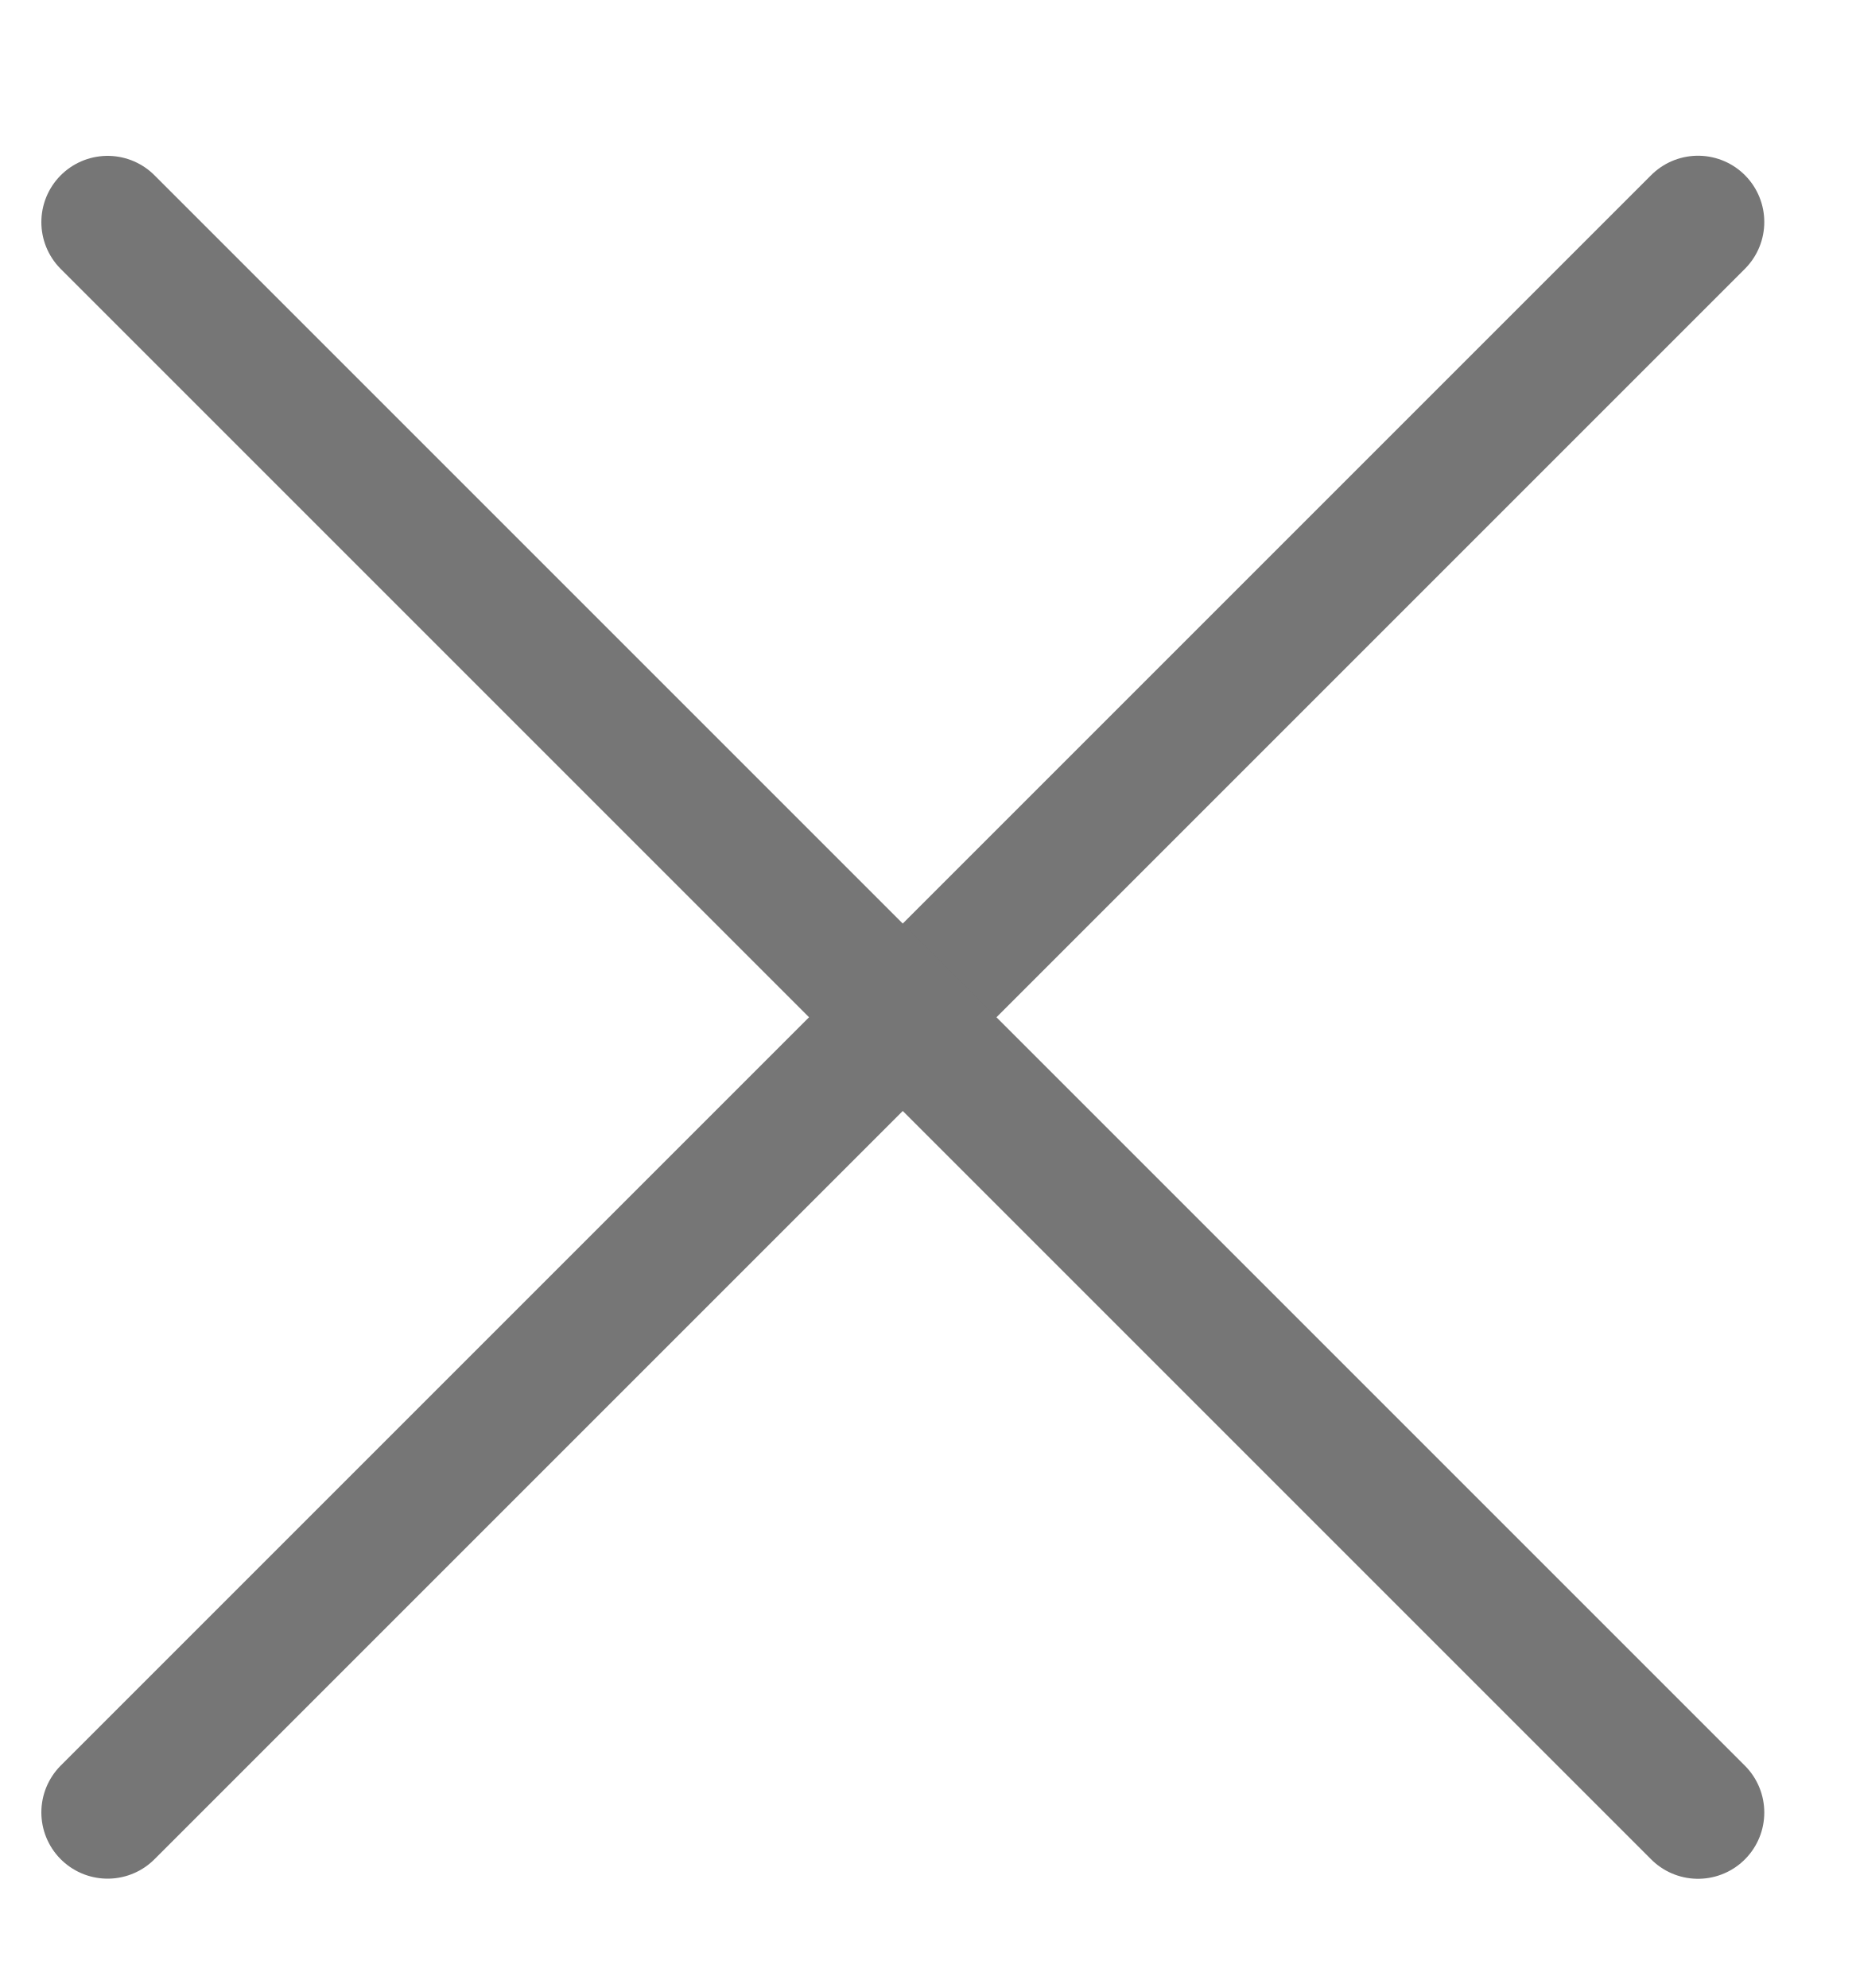
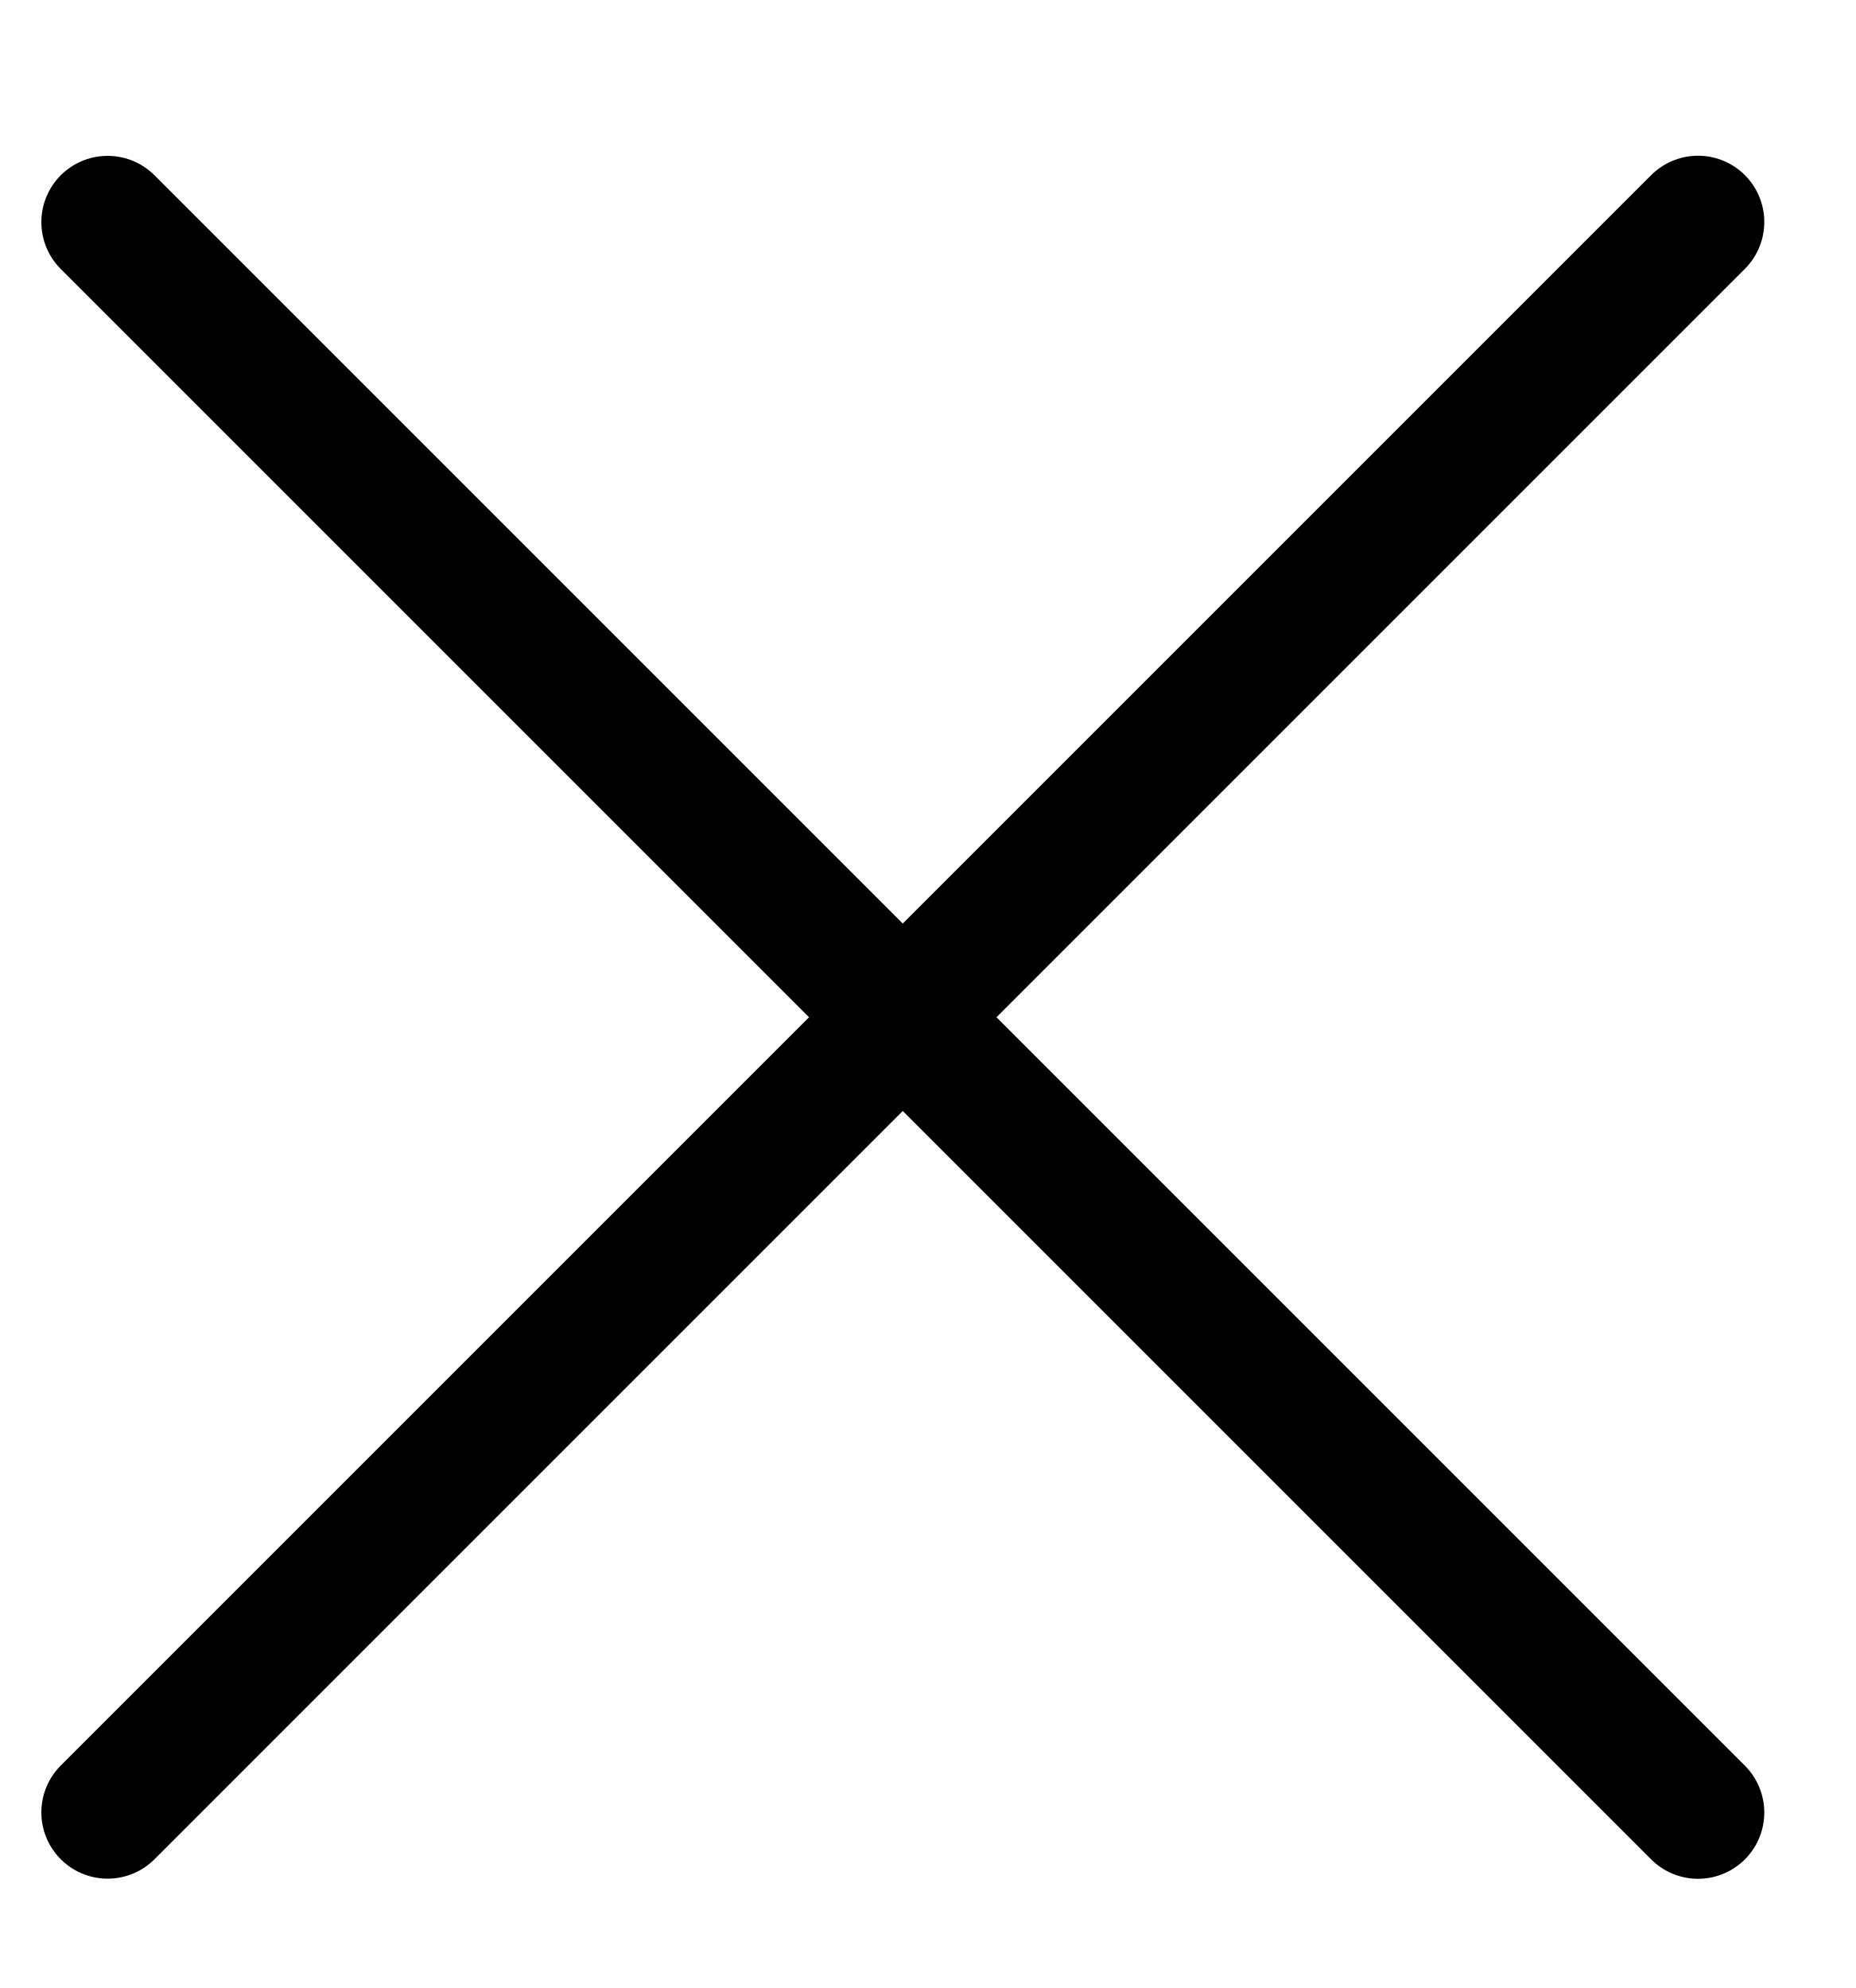
- <svg xmlns="http://www.w3.org/2000/svg" width="14" height="15" viewBox="0 0 14 15" fill="none">
-   <path d="M12.812 1.675L0.812 13.675" stroke="#767676" stroke-linecap="round" />
-   <path d="M12.812 13.676L0.812 1.676" stroke="#767676" stroke-linecap="round" />
+ <svg xmlns="http://www.w3.org/2000/svg" width="14" height="15" viewBox="0 0 14 15" fill="currentColor">
+   <path d="M12.812 1.675L0.812 13.675" stroke="currentColor" stroke-linecap="round" />
+   <path d="M12.812 13.676L0.812 1.676" stroke="currentColor" stroke-linecap="round" />
</svg>
